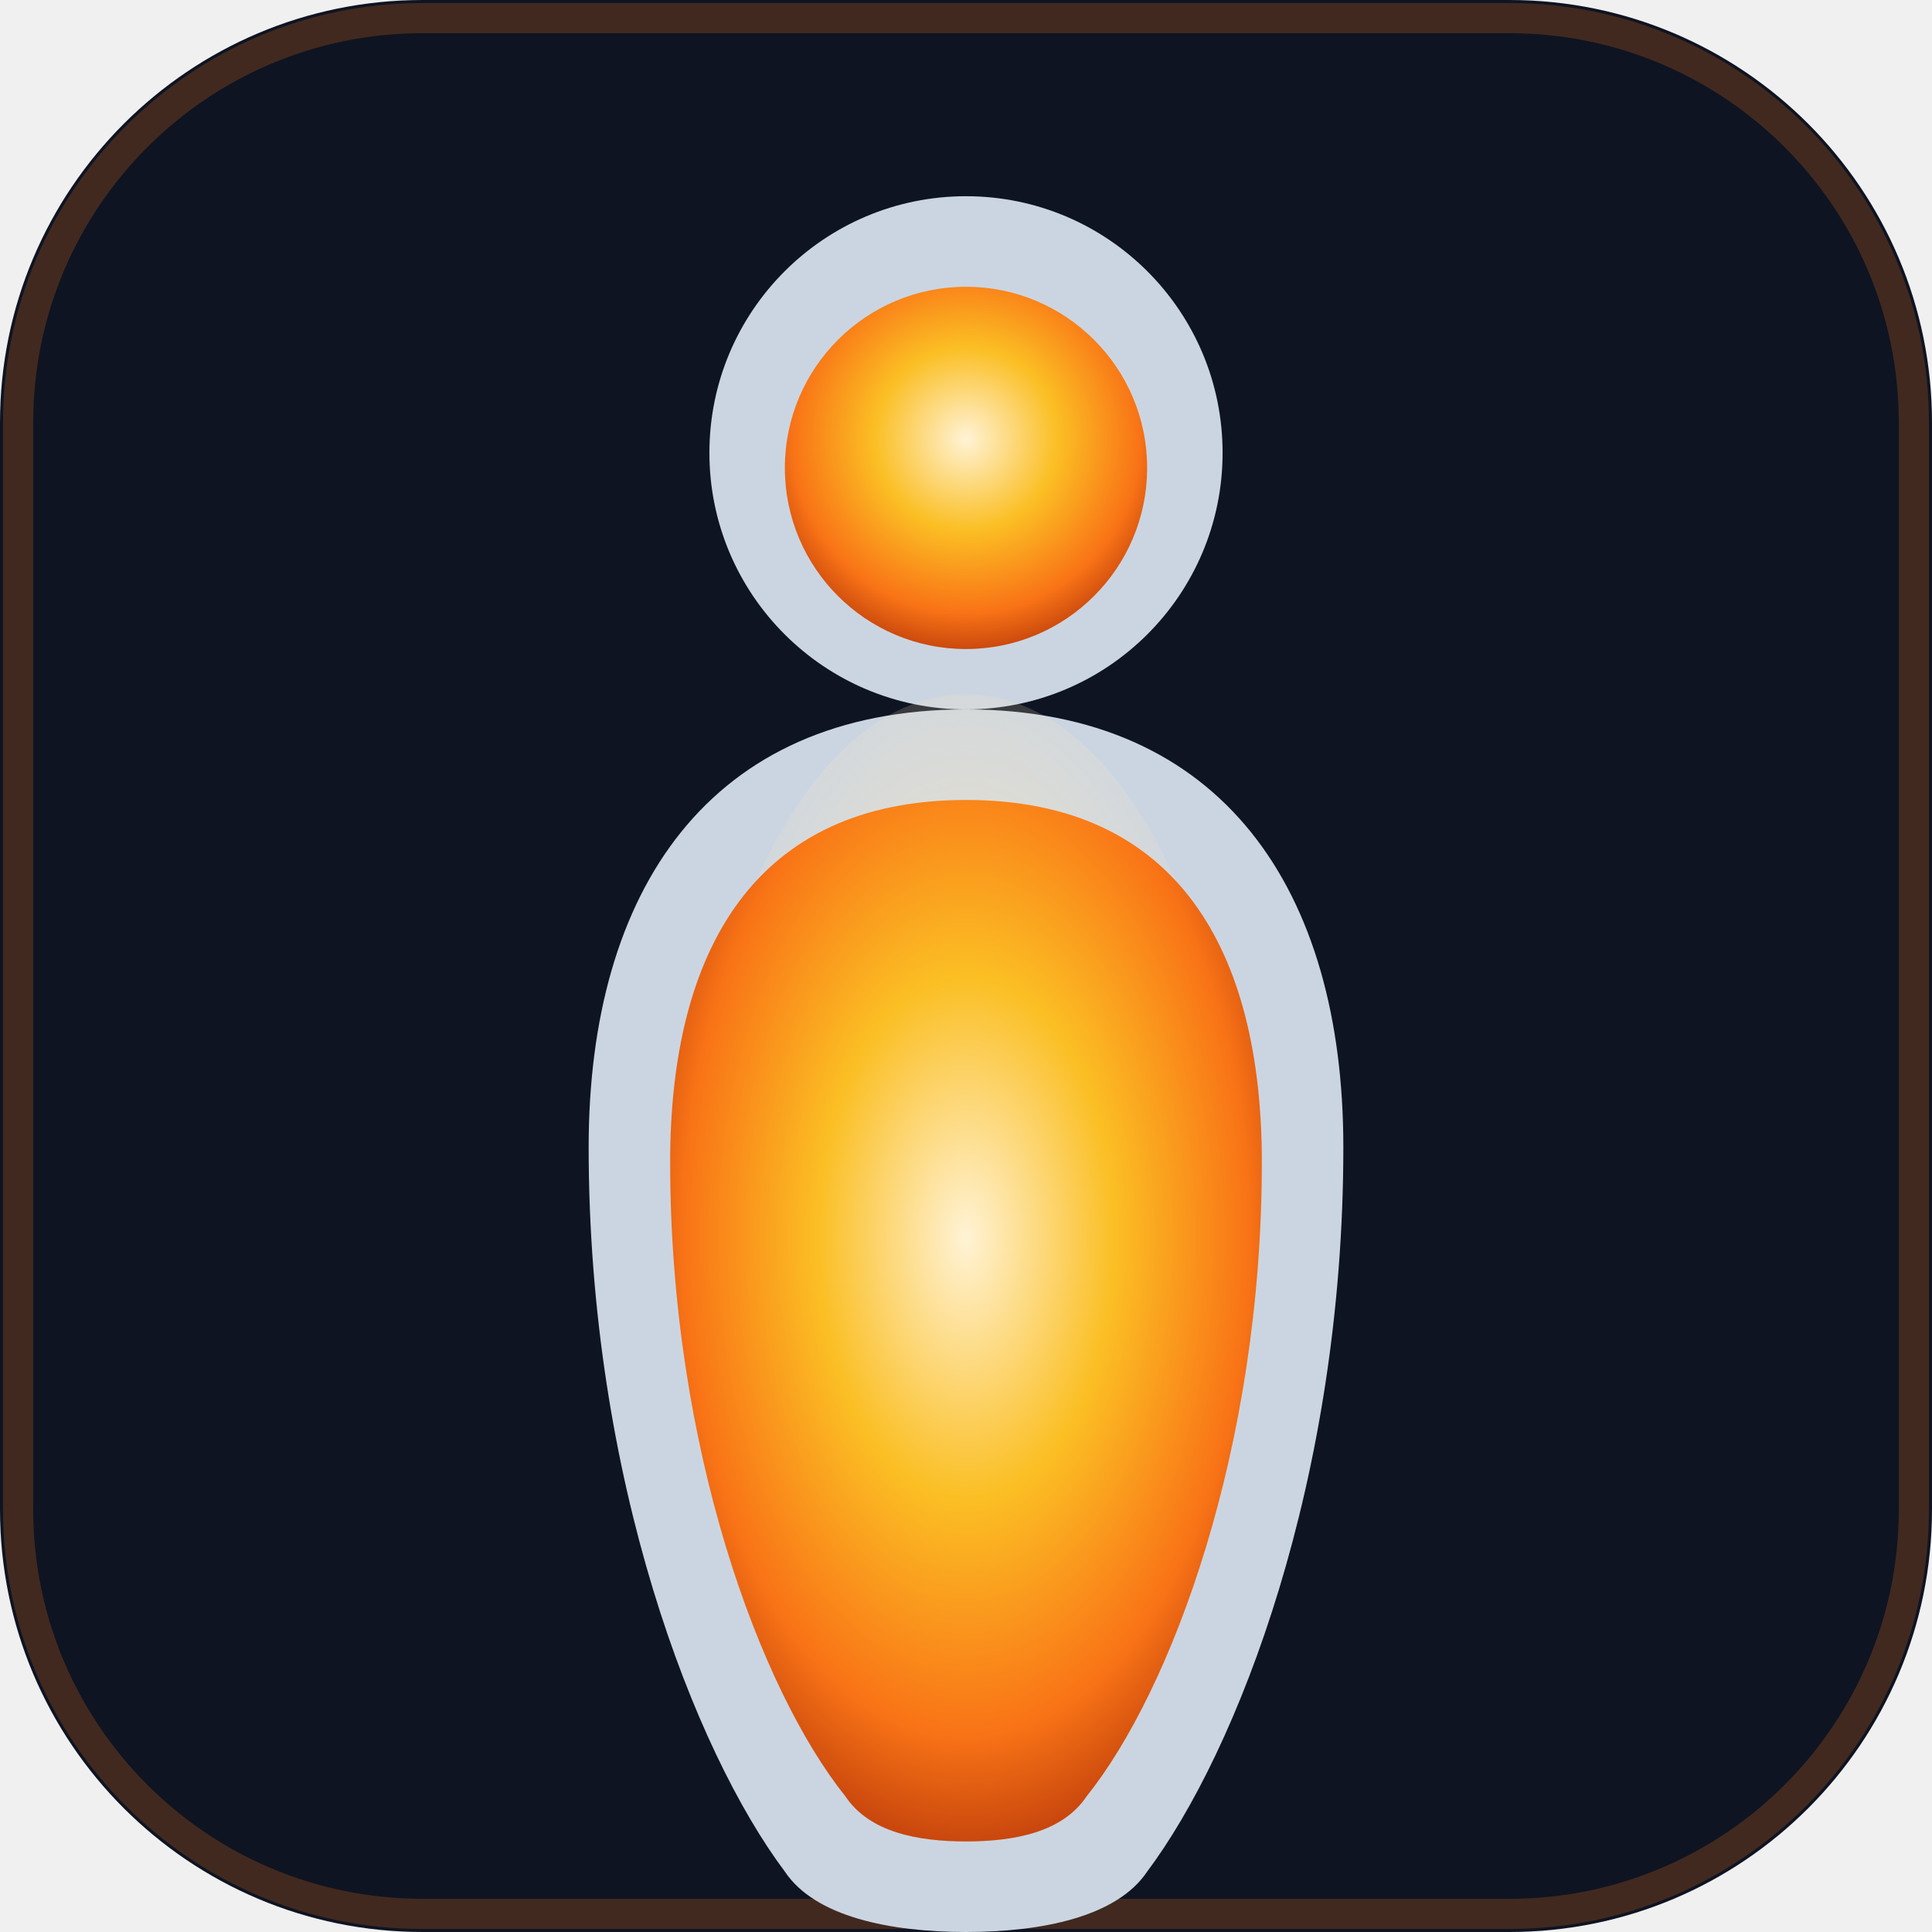
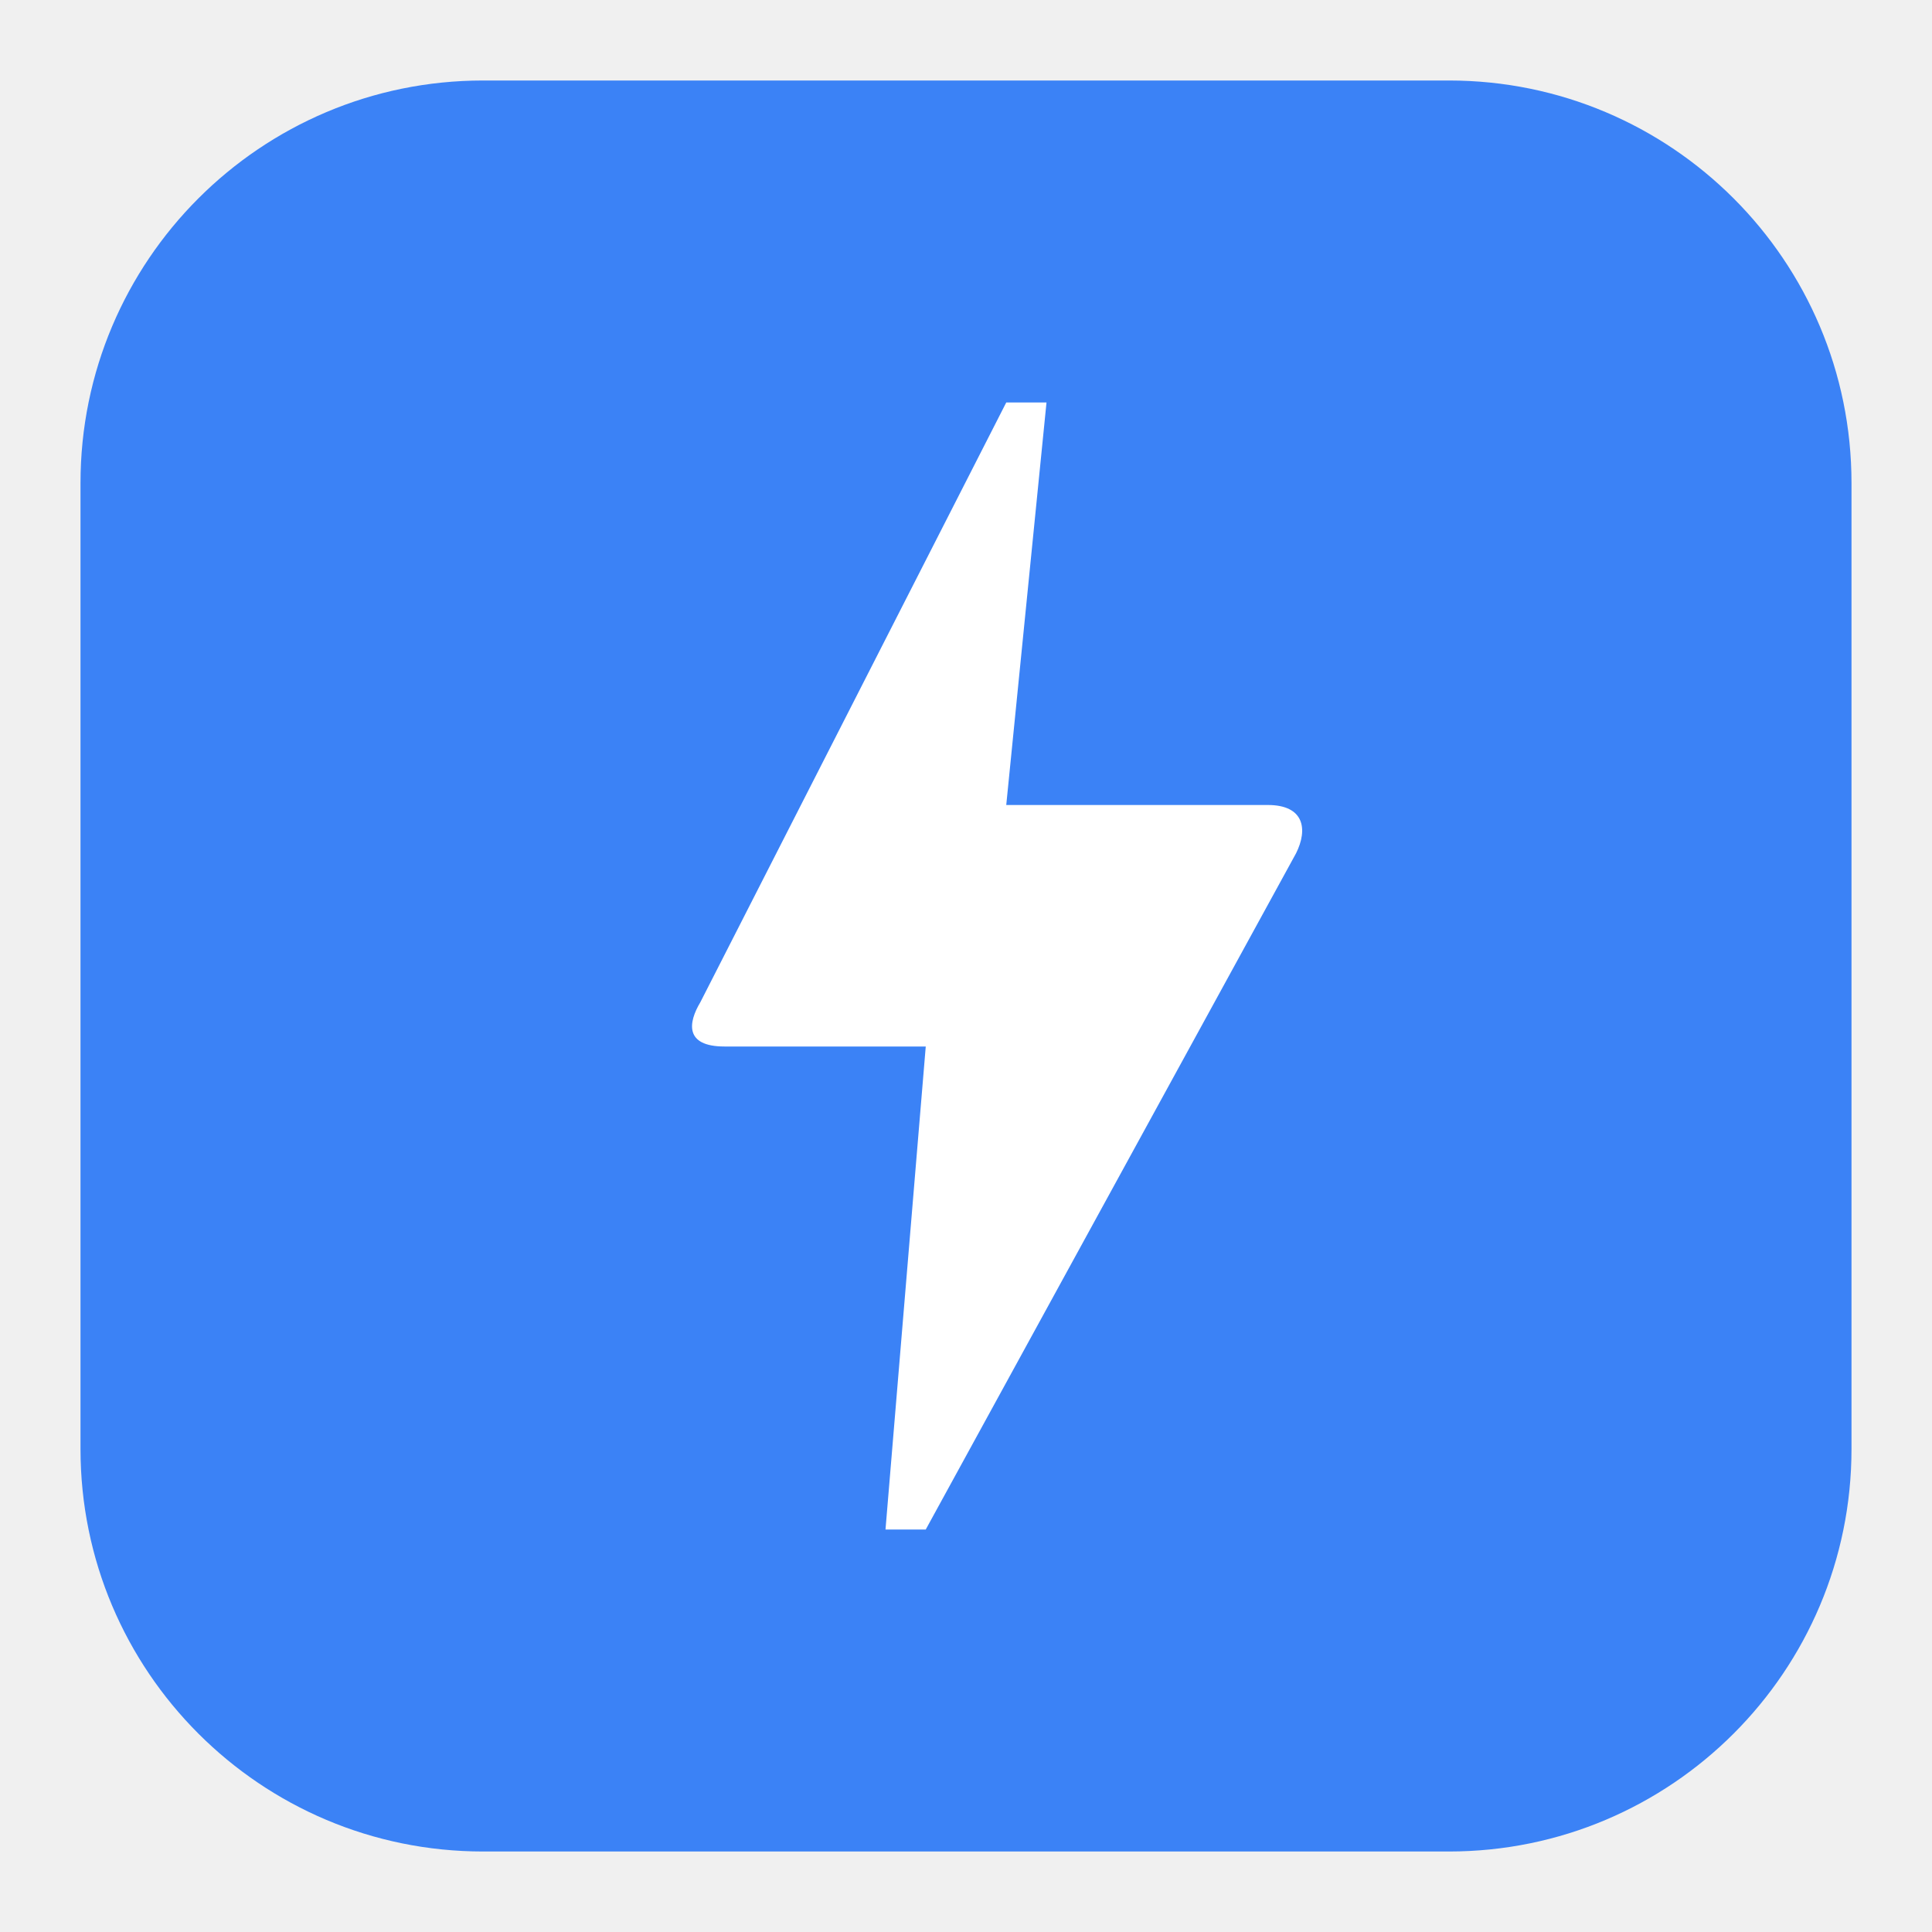
- <svg xmlns="http://www.w3.org/2000/svg" viewBox="0 0 64 64" role="img" aria-label="Solaris">
-   <defs>
-     <radialGradient id="solGold" cx="50%" cy="42%" r="60%">
-       <stop offset="0%" stop-color="#fff3d6" />
-       <stop offset="42%" stop-color="#fbbf24" />
-       <stop offset="80%" stop-color="#f97316" />
-       <stop offset="100%" stop-color="#c2410c" />
-     </radialGradient>
-     <radialGradient id="solGlow" cx="50%" cy="44%" r="55%">
-       <stop offset="0%" stop-color="#ffe9bf" stop-opacity="0.85" />
-       <stop offset="100%" stop-color="#ffe9bf" stop-opacity="0" />
-     </radialGradient>
-   </defs>
-   <rect width="64" height="64" rx="14" fill="#0e1422" />
-   <rect x="0.6" y="0.6" width="62.8" height="62.8" rx="13.4" fill="none" stroke="#f97316" stroke-opacity="0.22" />
-   <g fill="#cbd5e1">
-     <circle cx="32" cy="15" r="8.5" />
-     <path d="M32 23.5 C 40.5 23.5 44.5 29.5 44.5 38       C 44.5 49 41 58 38 62 C 37 63.5 34.5 64 32 64       C 29.5 64 27 63.5 26 62 C 23 58 19.5 49 19.5 38       C 19.5 29.5 23.5 23.5 32 23.5 Z" />
-   </g>
-   <ellipse cx="32" cy="40" rx="9" ry="17" fill="url(#solGlow)" />
-   <g fill="url(#solGold)">
-     <circle cx="32" cy="15.5" r="6" />
-     <path d="M32 26.5 C 39 26.5 41.8 31.5 41.8 38.5       C 41.8 48 38.8 56 36 59.5 C 35.2 60.7 33.6 61 32 61       C 30.4 61 28.8 60.7 28 59.5 C 25.2 56 22.2 48 22.2 38.5       C 22.2 31.5 25 26.5 32 26.5 Z" />
-   </g>
+ <svg xmlns="http://www.w3.org/2000/svg" viewBox="0 0 48 48" role="img" aria-label="Solaris">
+   <path fill="#3B82F6" d="M12,2h24a10,10 0,0 1,10 10v24a10,10 0,0 1,-10 10H12A10,10 0,0 1,2 36V12A10,10 0,0 1,12 2z" />
+   <path fill="#FFFFFF" d="M26,10l-1,10h6.5c0.9,0 1,0.6 0.7,1.2L23,38h-1l1,-12h-5c-1,0 -0.9,-0.6 -0.6,-1.1L25,10z" />
</svg>
